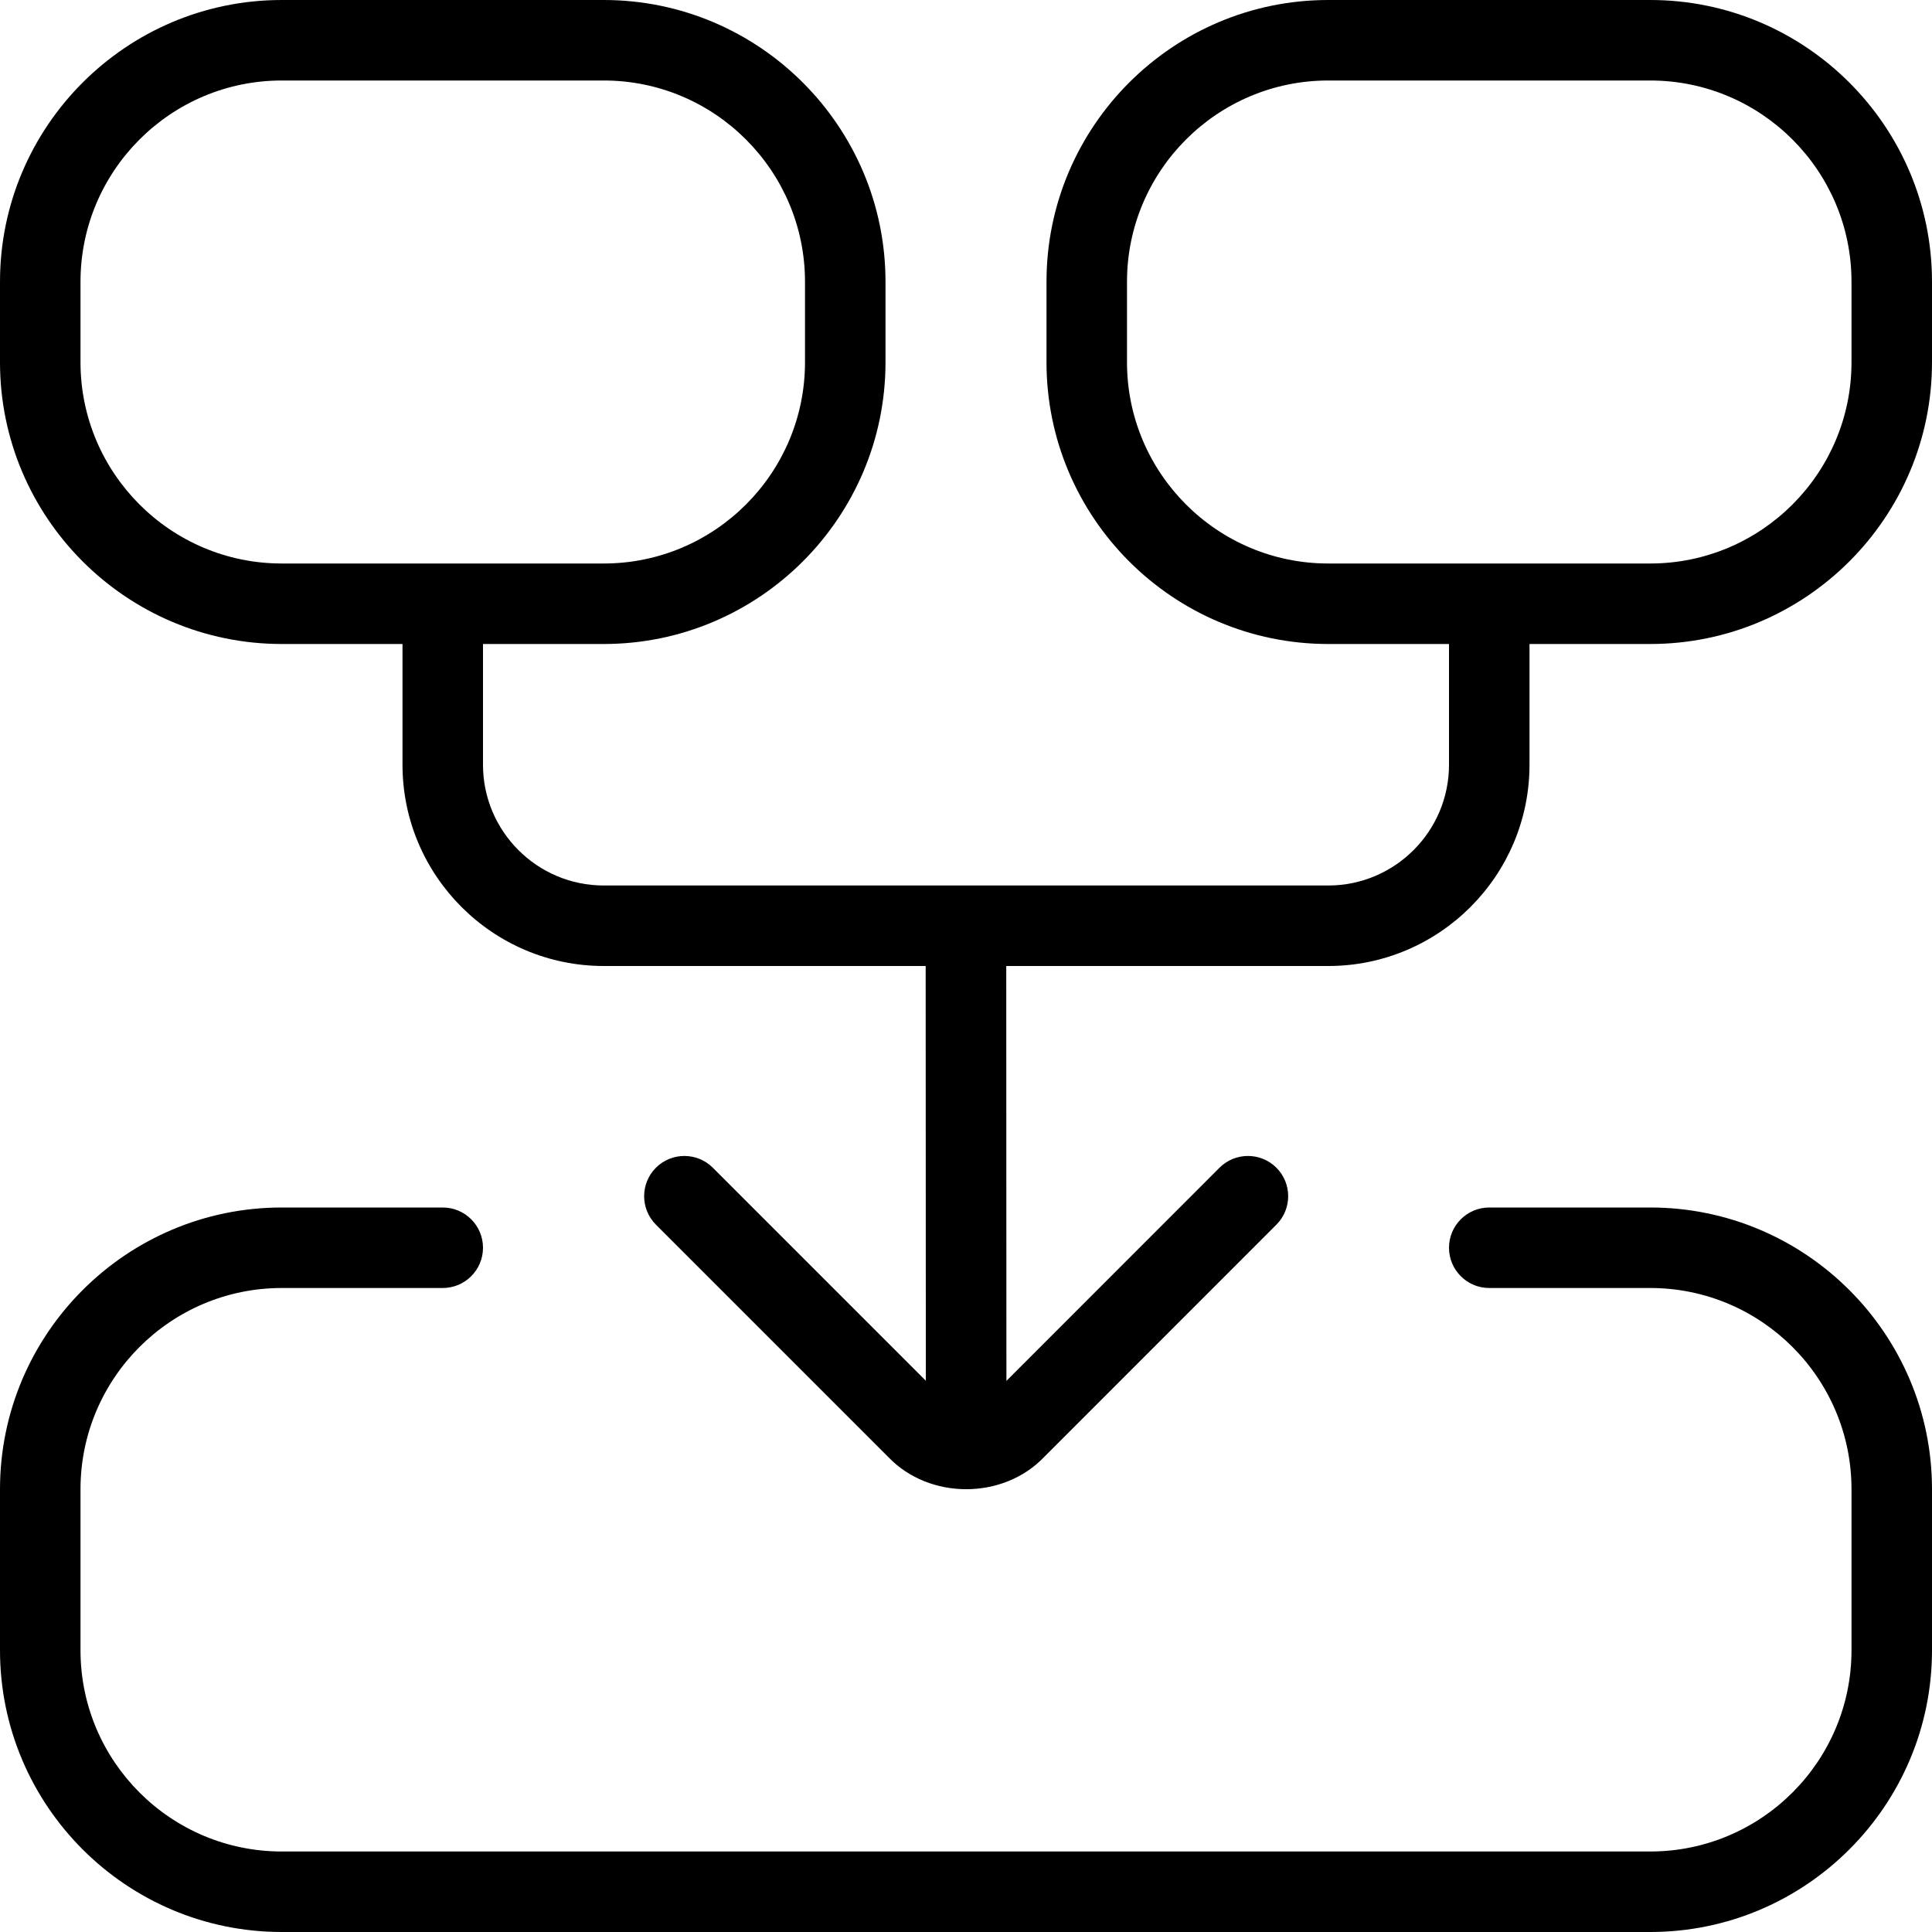
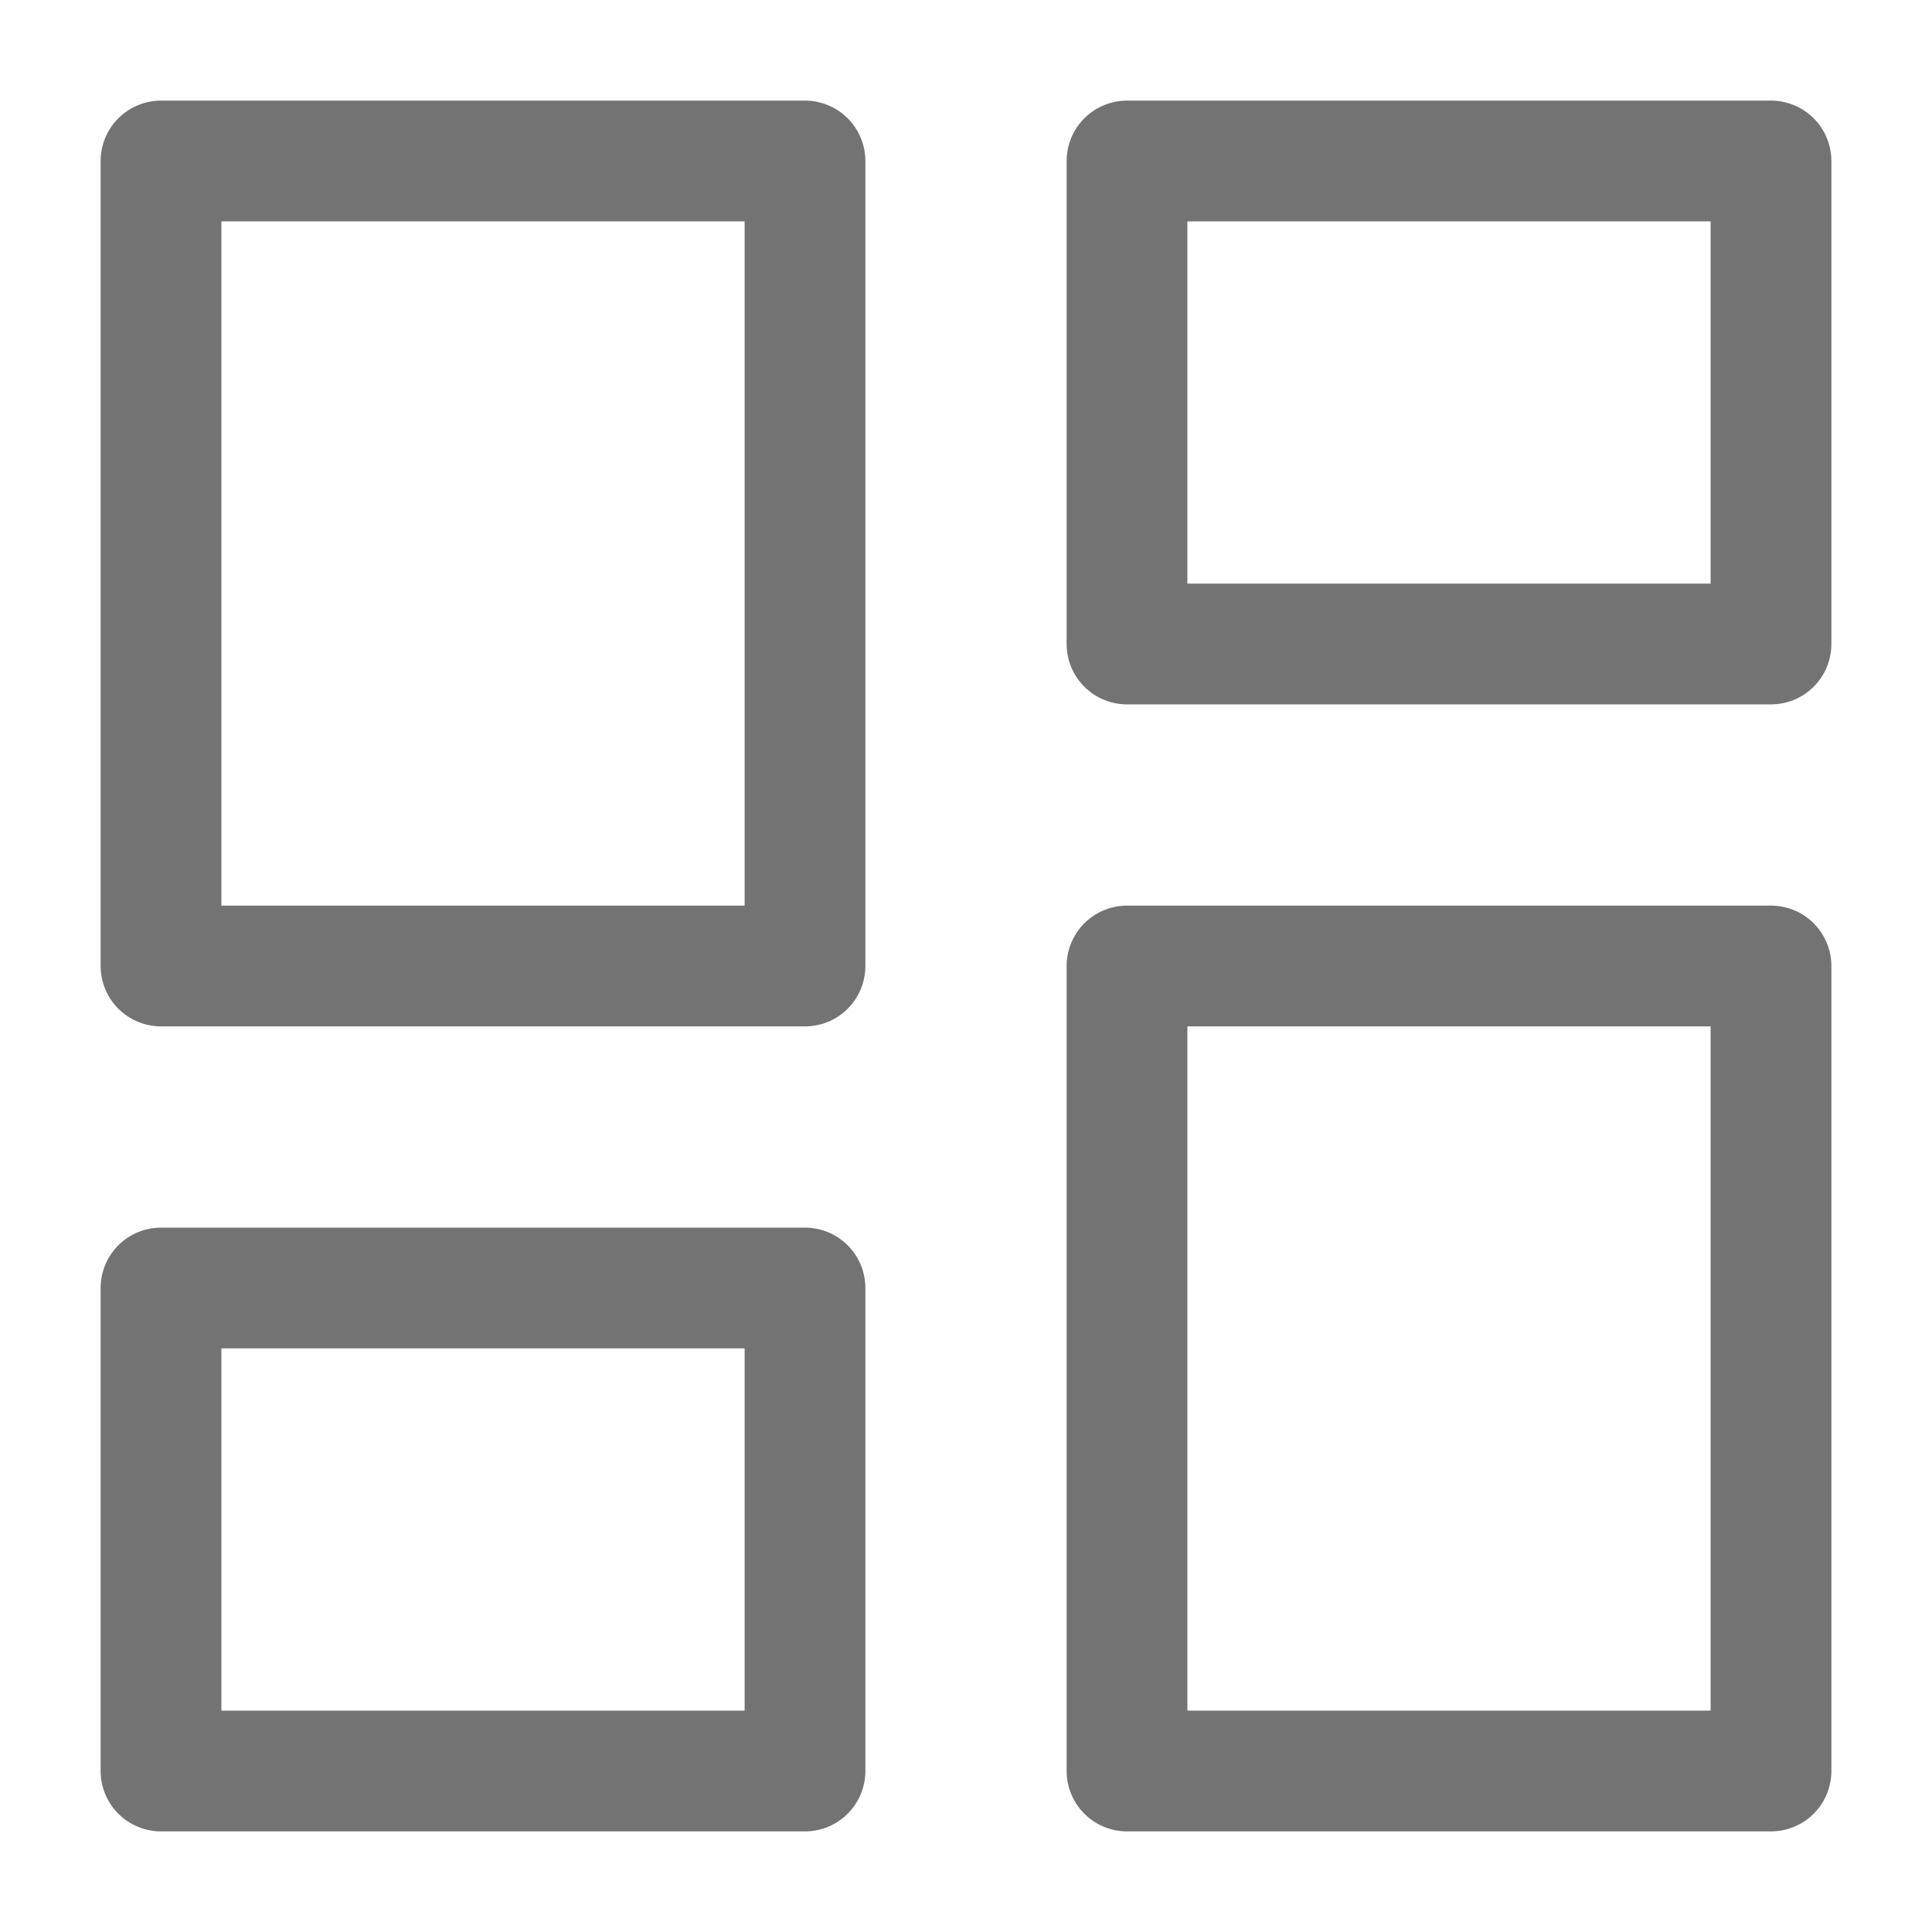
- <svg xmlns="http://www.w3.org/2000/svg" id="Layer_1" data-name="Layer 1" viewBox="0 0 24 24">
-   <path d="M24,18.5v2c0,1.93-1.57,3.5-3.5,3.5H3.5c-1.93,0-3.5-1.57-3.5-3.5v-2c0-1.93,1.57-3.5,3.5-3.5h2c.276,0,.5,.224,.5,.5s-.224,.5-.5,.5H3.5c-1.379,0-2.5,1.121-2.5,2.5v2c0,1.379,1.121,2.5,2.5,2.5H20.5c1.379,0,2.5-1.121,2.5-2.5v-2c0-1.379-1.121-2.5-2.5-2.5h-2c-.276,0-.5-.224-.5-.5s.224-.5,.5-.5h2c1.93,0,3.5,1.57,3.5,3.5Zm0-15v1c0,1.93-1.57,3.5-3.5,3.5h-1.5v1.5c0,1.378-1.121,2.5-2.5,2.5h-4l.002,5.154,2.647-2.648c.195-.195,.512-.195,.707,0s.195,.512,0,.707l-2.888,2.889c-.508,.53-1.423,.53-1.931,0l-2.889-2.889c-.195-.195-.195-.512,0-.707s.512-.195,.707,0l2.646,2.646-.002-5.152H7.5c-1.379,0-2.5-1.122-2.5-2.5v-1.5h-1.5c-1.93,0-3.5-1.57-3.5-3.5v-1C0,1.57,1.57,0,3.5,0H7.5c1.93,0,3.5,1.57,3.5,3.5v1c0,1.93-1.57,3.5-3.5,3.5h-1.5v1.5c0,.827,.673,1.5,1.5,1.5h9c.827,0,1.5-.673,1.5-1.5v-1.5h-1.5c-1.93,0-3.5-1.57-3.5-3.5v-1c0-1.93,1.57-3.5,3.5-3.5h4c1.93,0,3.5,1.57,3.5,3.5ZM3.5,7H7.5c1.379,0,2.5-1.122,2.5-2.5v-1c0-1.378-1.121-2.5-2.5-2.5H3.5c-1.379,0-2.5,1.122-2.5,2.5v1c0,1.378,1.121,2.5,2.5,2.5ZM23,3.5c0-1.378-1.121-2.5-2.5-2.5h-4c-1.379,0-2.5,1.122-2.5,2.5v1c0,1.378,1.121,2.5,2.5,2.5h4c1.379,0,2.5-1.122,2.5-2.5v-1Z" />
+ <svg xmlns="http://www.w3.org/2000/svg" width="24" height="24" viewBox="0 0 24 24" fill="none">
+   <path d="M10 2H2V12H10V2Z" stroke="#737373" stroke-width="1.5" stroke-linejoin="round" />
+   <path d="M10 16H2V22H10V16Z" stroke="#737373" stroke-width="1.5" stroke-linejoin="round" />
+   <path d="M22 12H14V22H22V12Z" stroke="#737373" stroke-width="1.5" stroke-linejoin="round" />
+   <path d="M22 2H14V8H22V2Z" stroke="#737373" stroke-width="1.5" stroke-linejoin="round" />
</svg>
